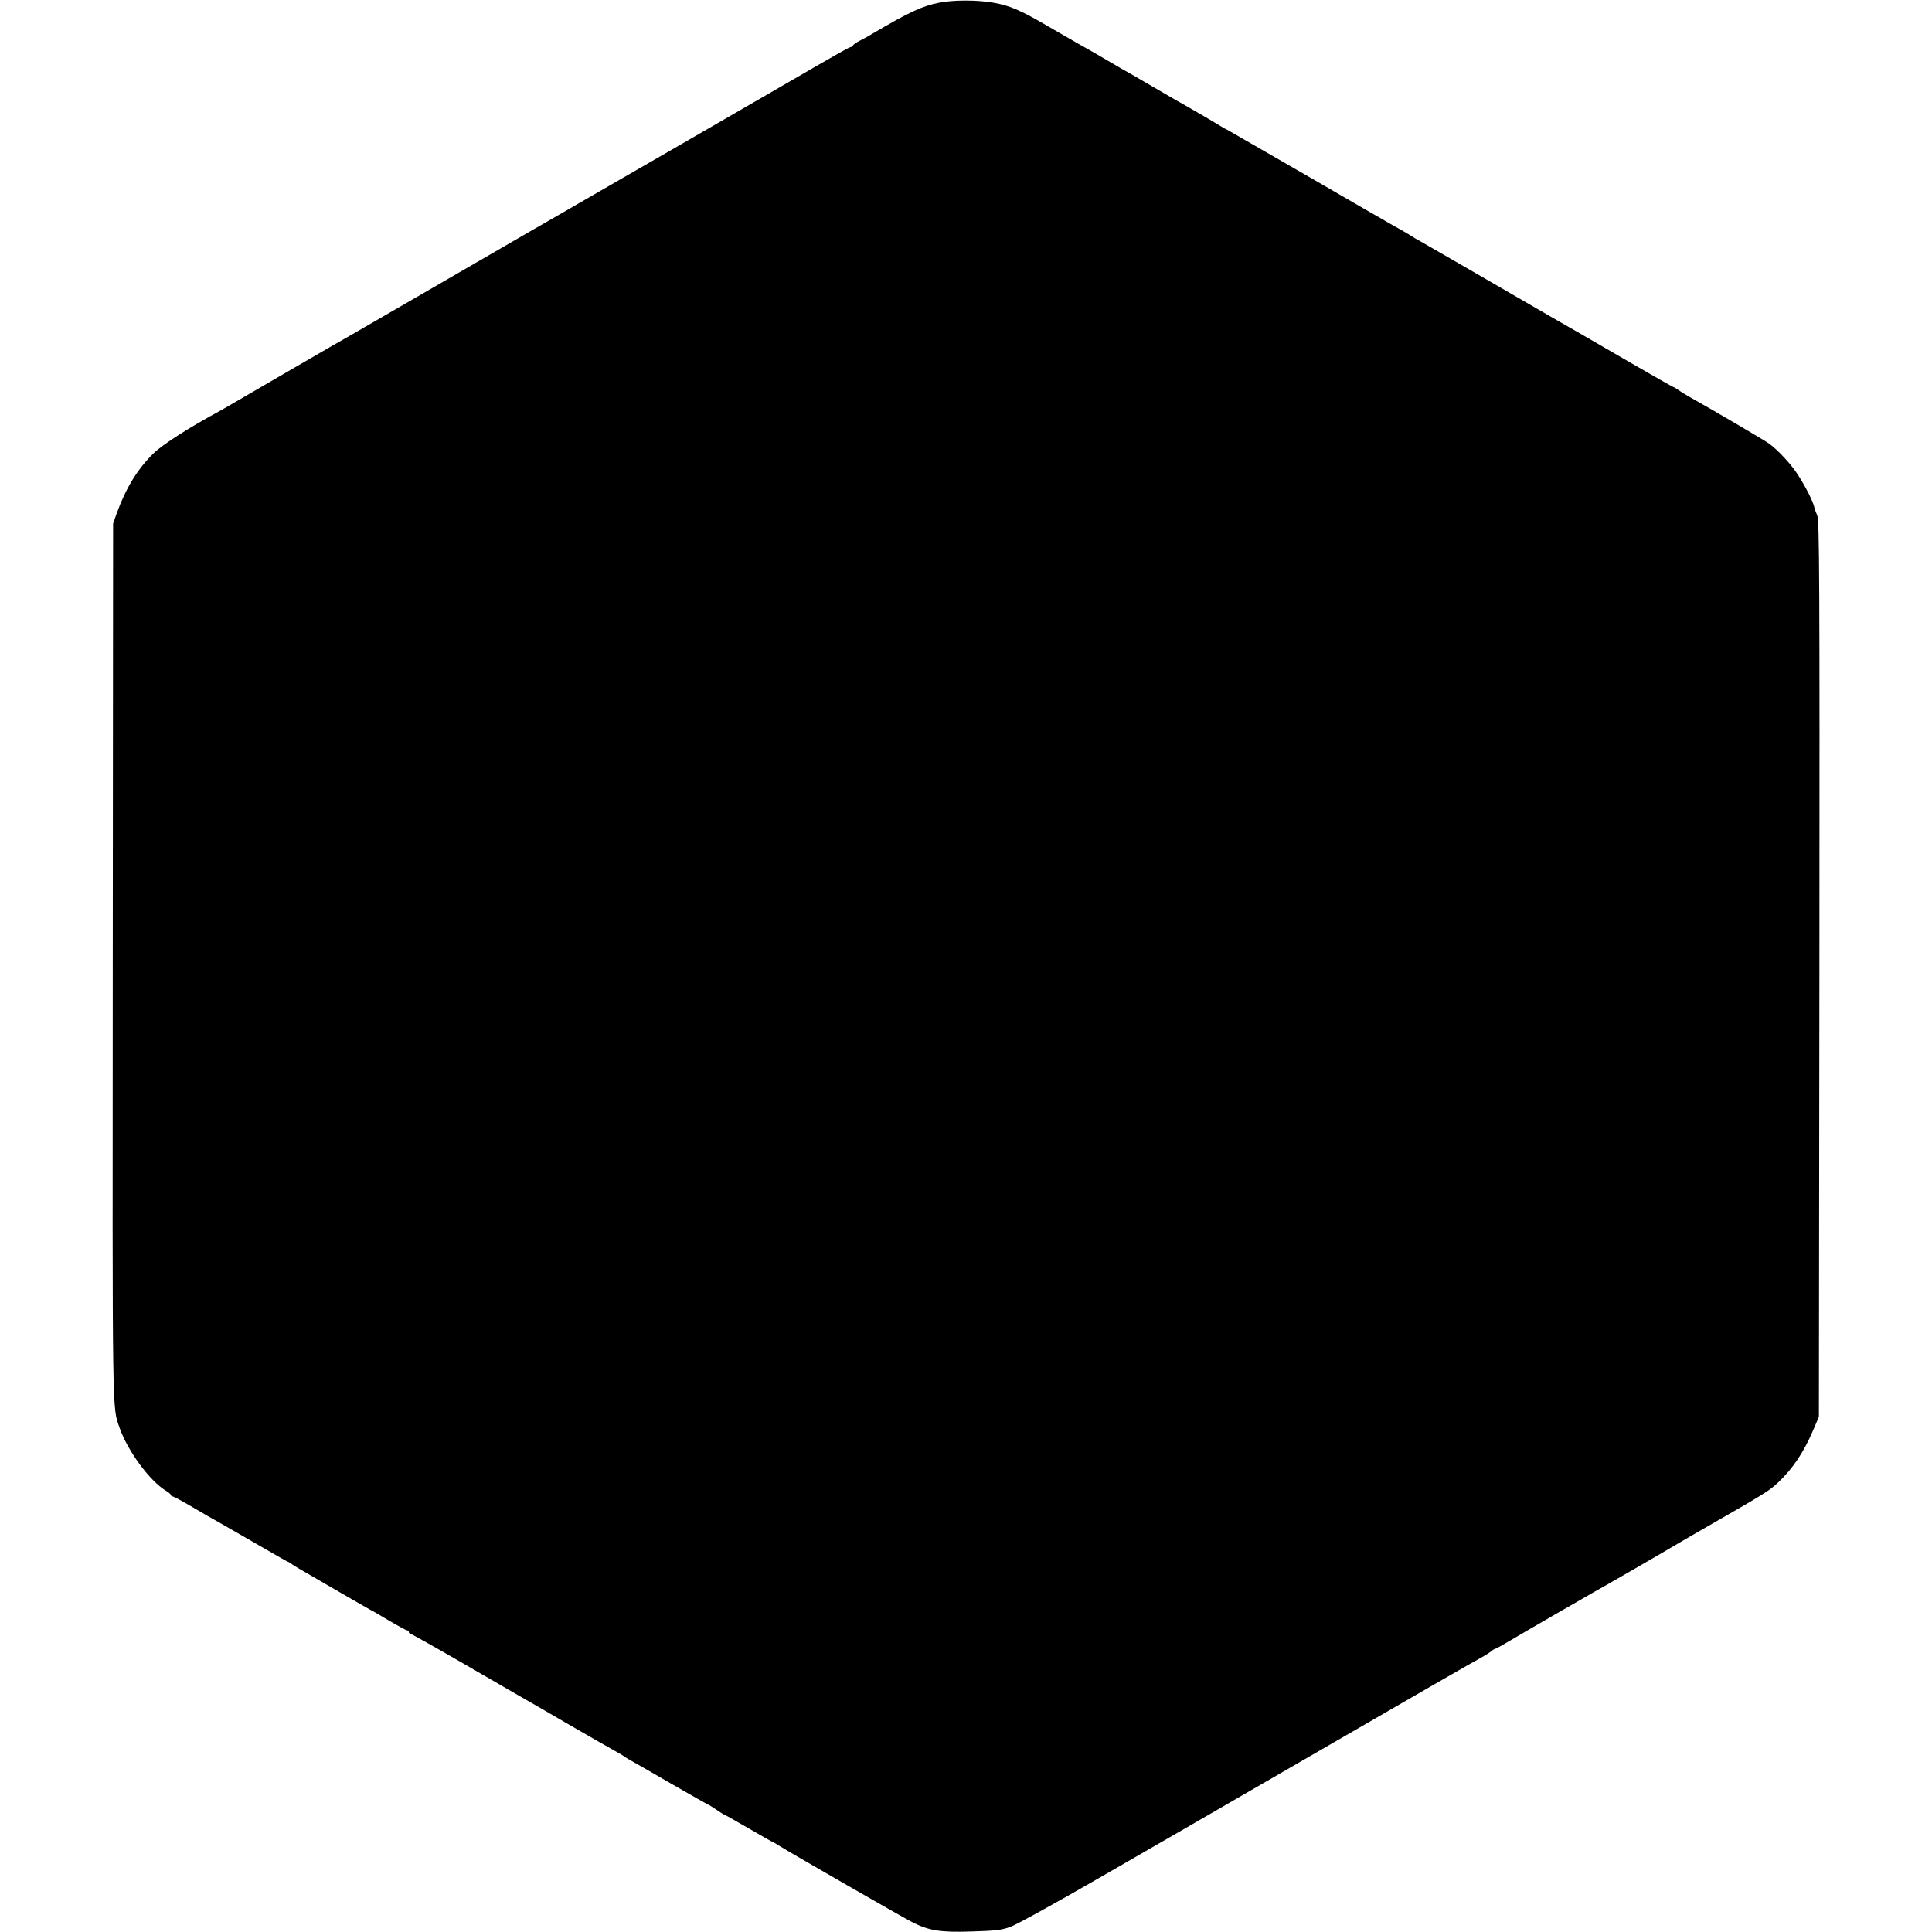
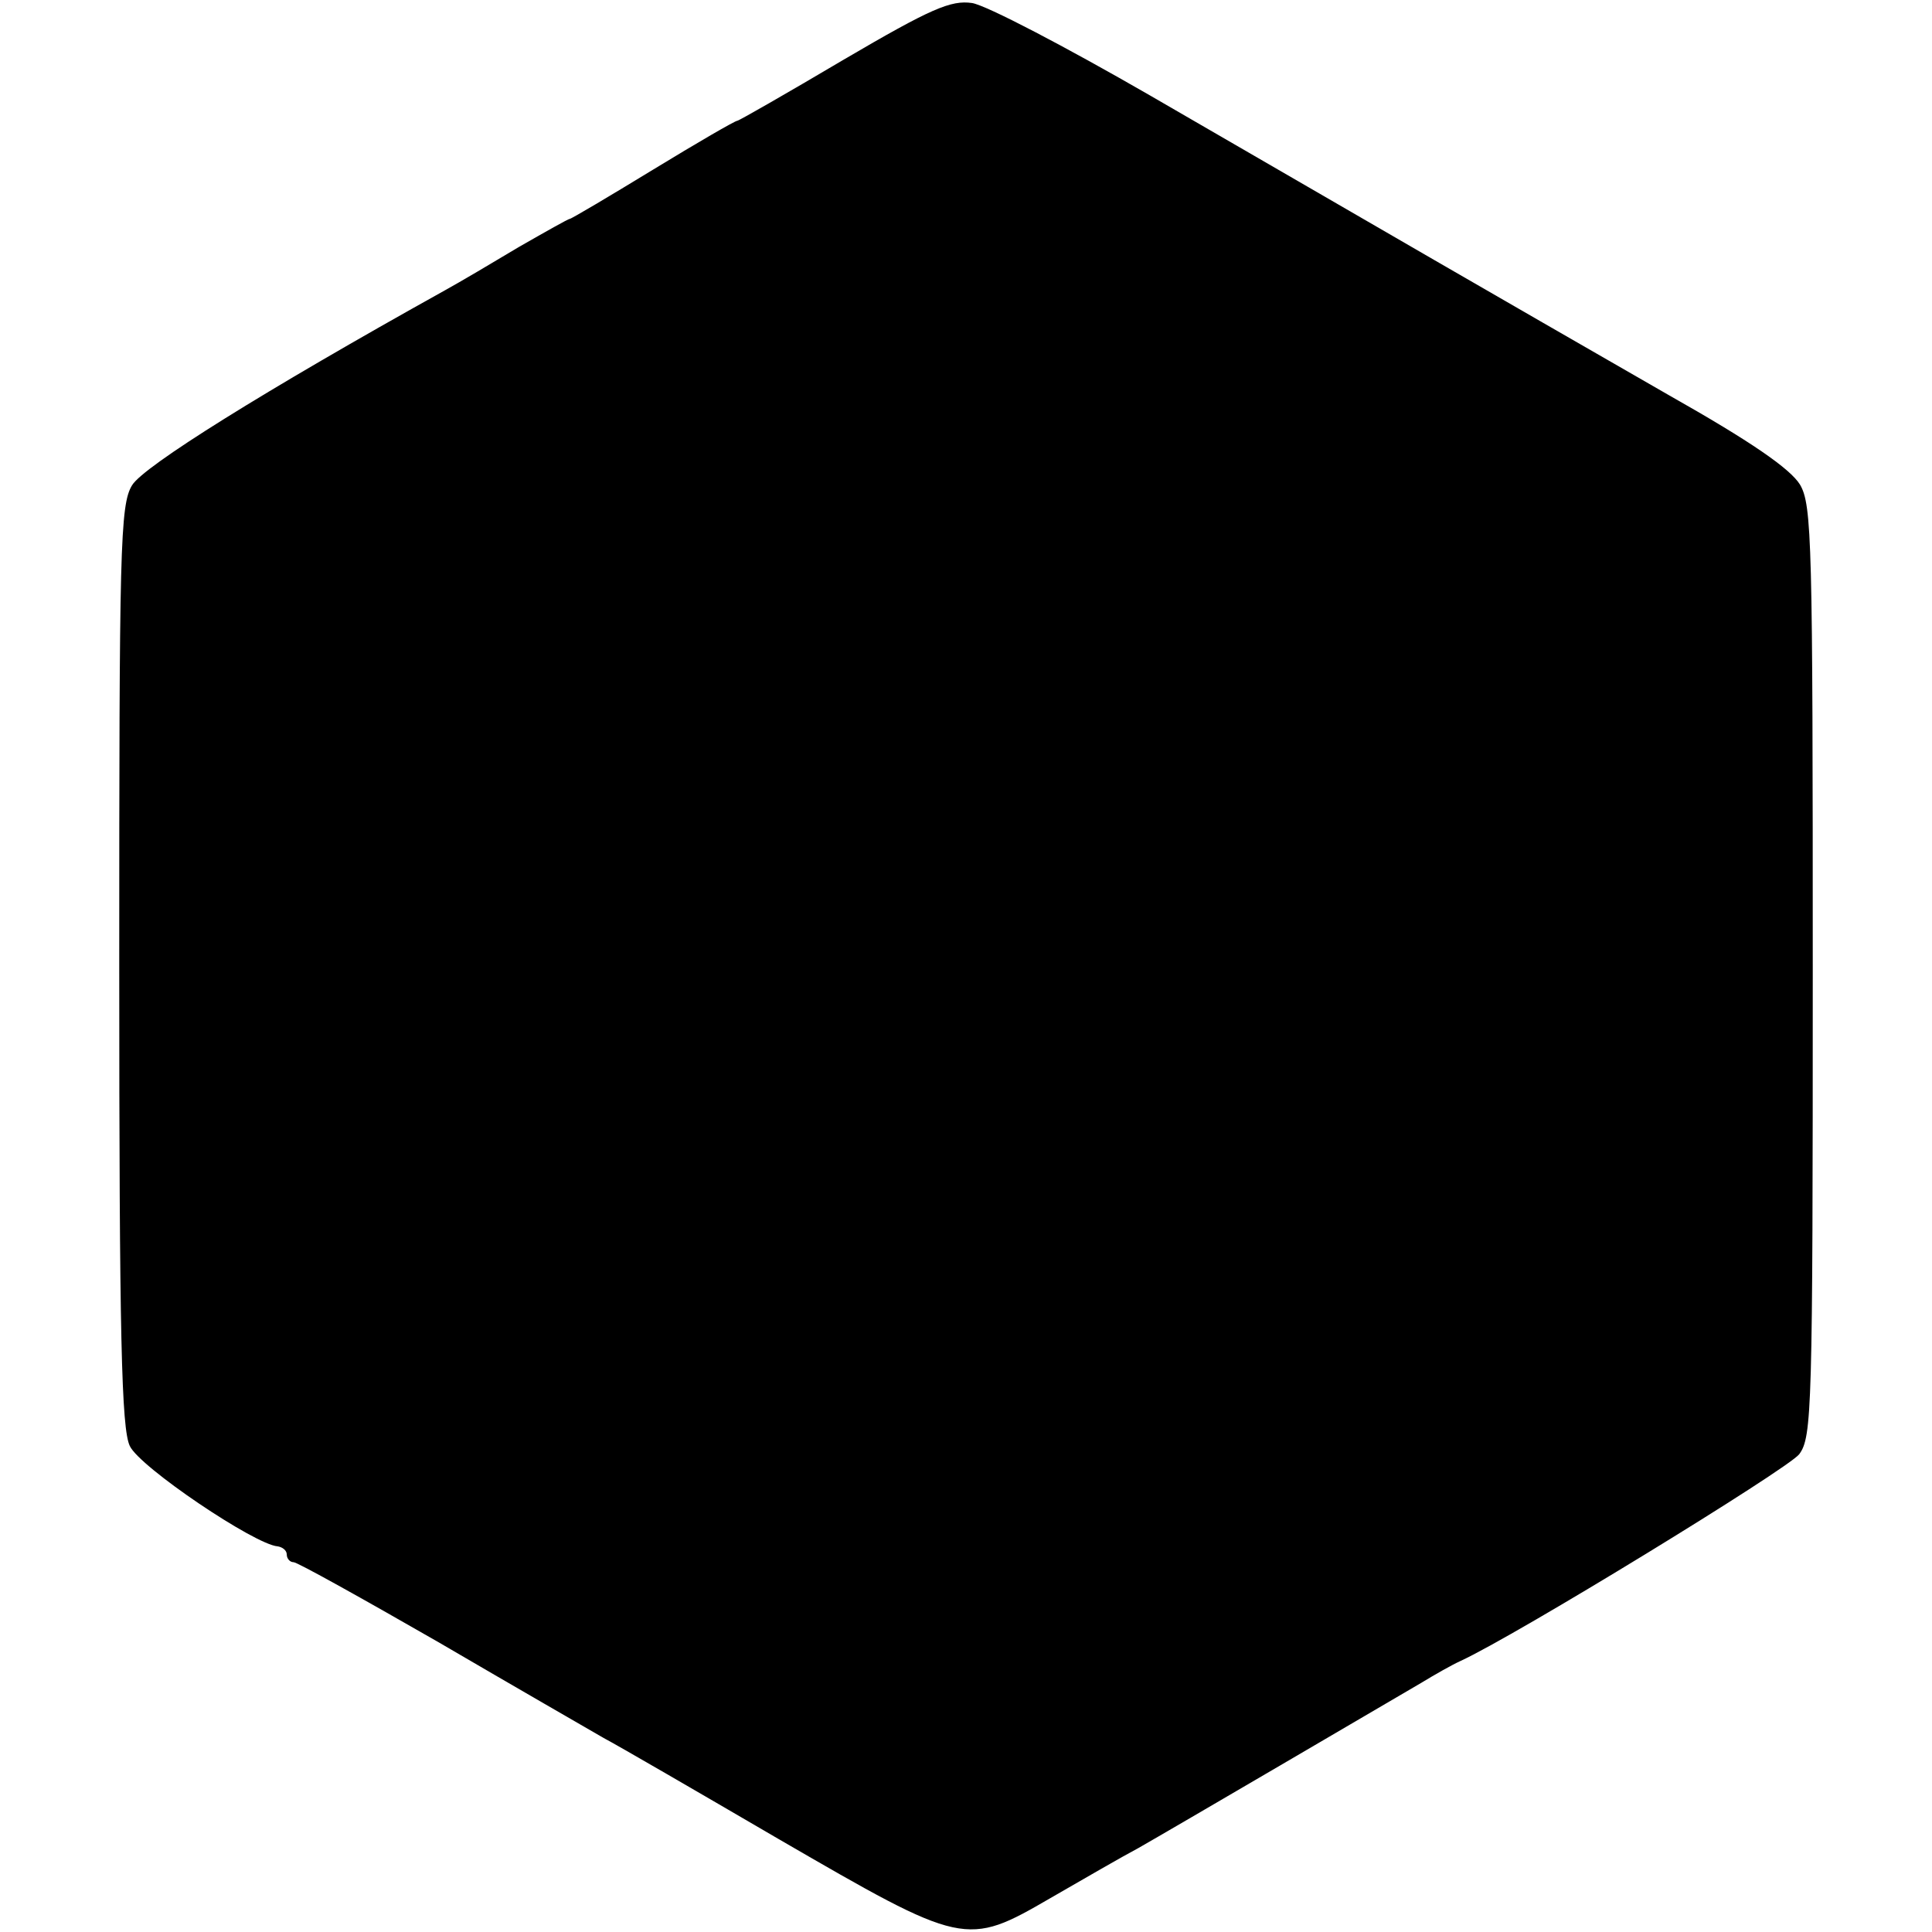
- <svg xmlns="http://www.w3.org/2000/svg" version="1.0" width="1153pt" height="1153pt" viewBox="0 0 1153 1153" preserveAspectRatio="xMidYMid meet">
-   <g transform="translate(0,1153) scale(0.1,-0.1)" fill="#000000" stroke="none">
-     <path d="M5605 11514 c-100 -19 -181 -57 -400 -186 -16 -10 -49 -28 -72 -40 -24 -12 -43 -26 -43 -30 0 -4 -5 -8 -10 -8 -10 0 -65 -31 -460 -260 -102 -59 -202 -117 -223 -129 -21 -12 -108 -62 -192 -111 -84 -49 -171 -99 -192 -111 -31 -18 -129 -74 -215 -124 -35 -20 -313 -181 -357 -206 -25 -15 -149 -86 -276 -159 -403 -234 -1028 -595 -1090 -631 -74 -42 -42 -23 -371 -214 -152 -88 -293 -170 -313 -182 -20 -12 -52 -30 -71 -41 -189 -102 -349 -204 -403 -257 -96 -93 -167 -210 -221 -360 l-21 -60 -2 -2620 c-2 -2772 -4 -2646 41 -2777 48 -138 182 -319 277 -375 16 -10 29 -21 29 -25 0 -4 4 -8 9 -8 6 0 60 -29 121 -65 61 -36 130 -76 153 -88 23 -13 125 -72 226 -130 101 -59 186 -107 188 -107 3 0 17 -8 31 -19 15 -10 47 -29 72 -43 25 -14 123 -71 219 -127 96 -55 175 -101 176 -101 2 0 49 -27 104 -60 56 -33 106 -60 111 -60 6 0 10 -4 10 -10 0 -5 4 -10 9 -10 5 0 149 -81 320 -180 172 -100 326 -189 344 -199 18 -10 145 -83 282 -163 138 -80 266 -153 285 -163 19 -10 37 -21 40 -24 3 -3 19 -13 35 -22 17 -9 128 -73 249 -143 120 -69 220 -126 223 -126 2 0 24 -14 48 -30 24 -17 46 -30 48 -30 3 0 66 -36 142 -80 76 -44 139 -80 141 -80 3 0 23 -12 47 -27 67 -42 745 -432 796 -457 97 -48 164 -59 347 -53 142 4 179 8 233 27 36 13 277 146 535 295 259 150 486 280 505 291 18 10 41 24 50 29 9 6 43 25 76 44 33 19 139 80 235 136 96 56 240 139 320 185 80 46 224 129 320 185 283 164 711 411 765 440 28 15 57 34 66 41 8 8 19 14 22 14 4 0 44 22 89 49 84 50 444 258 508 294 48 26 422 242 490 283 30 18 124 72 209 121 311 178 342 198 392 245 89 84 152 179 210 313 l34 80 3 2671 c2 2366 0 2676 -13 2708 -8 20 -16 39 -16 43 -5 34 -55 133 -105 208 -38 58 -114 139 -164 176 -29 21 -325 195 -475 279 -22 12 -52 31 -67 41 -14 11 -29 19 -31 19 -3 0 -114 63 -247 140 -133 77 -260 151 -283 164 -23 13 -114 65 -202 116 -333 193 -732 424 -775 448 -25 13 -49 28 -55 32 -5 4 -32 20 -60 36 -27 15 -63 35 -80 45 -16 10 -55 32 -85 49 -30 17 -68 39 -85 49 -33 20 -465 269 -533 308 -23 13 -91 52 -151 87 -59 34 -114 66 -122 69 -8 4 -27 16 -44 26 -35 22 -192 113 -250 145 -22 13 -96 56 -165 96 -69 40 -141 82 -160 92 -19 11 -75 44 -125 73 -49 29 -110 63 -135 77 -25 14 -101 58 -170 98 -168 99 -234 127 -332 144 -96 17 -238 17 -323 0z" />
+ <svg xmlns="http://www.w3.org/2000/svg" version="1.0" width="16pt" height="16pt" viewBox="0 0 16 16" preserveAspectRatio="xMidYMid meet">
+   <g transform="translate(0,16) scale(0.00625,-0.00625)" fill="#000000" stroke="none">
+     <path d="M1118 2481 c-76 -45 -139 -81 -141 -81 -3 0 -53 -29 -112 -65 -59 -36 -108 -65 -110 -65 -2 0 -32 -17 -67 -37 -35 -21 -79 -47 -99 -58 -239 -133 -399 -233 -414 -258 -16 -26 -17 -84 -17 -637 0 -493 3 -613 14 -636 13 -28 166 -131 196 -133 6 -1 12 -5 12 -11 0 -5 4 -10 9 -10 5 0 91 -48 192 -106 101 -59 200 -116 219 -127 19 -10 124 -71 232 -134 245 -142 248 -143 360 -78 45 26 97 56 116 66 44 25 334 195 375 219 18 11 41 24 52 29 74 34 433 254 449 274 17 23 18 57 18 640 0 569 -1 618 -17 645 -13 21 -65 57 -173 118 -254 146 -349 201 -689 398 -111 64 -216 119 -235 122 -28 4 -54 -7 -170 -75z" />
  </g>
</svg>
